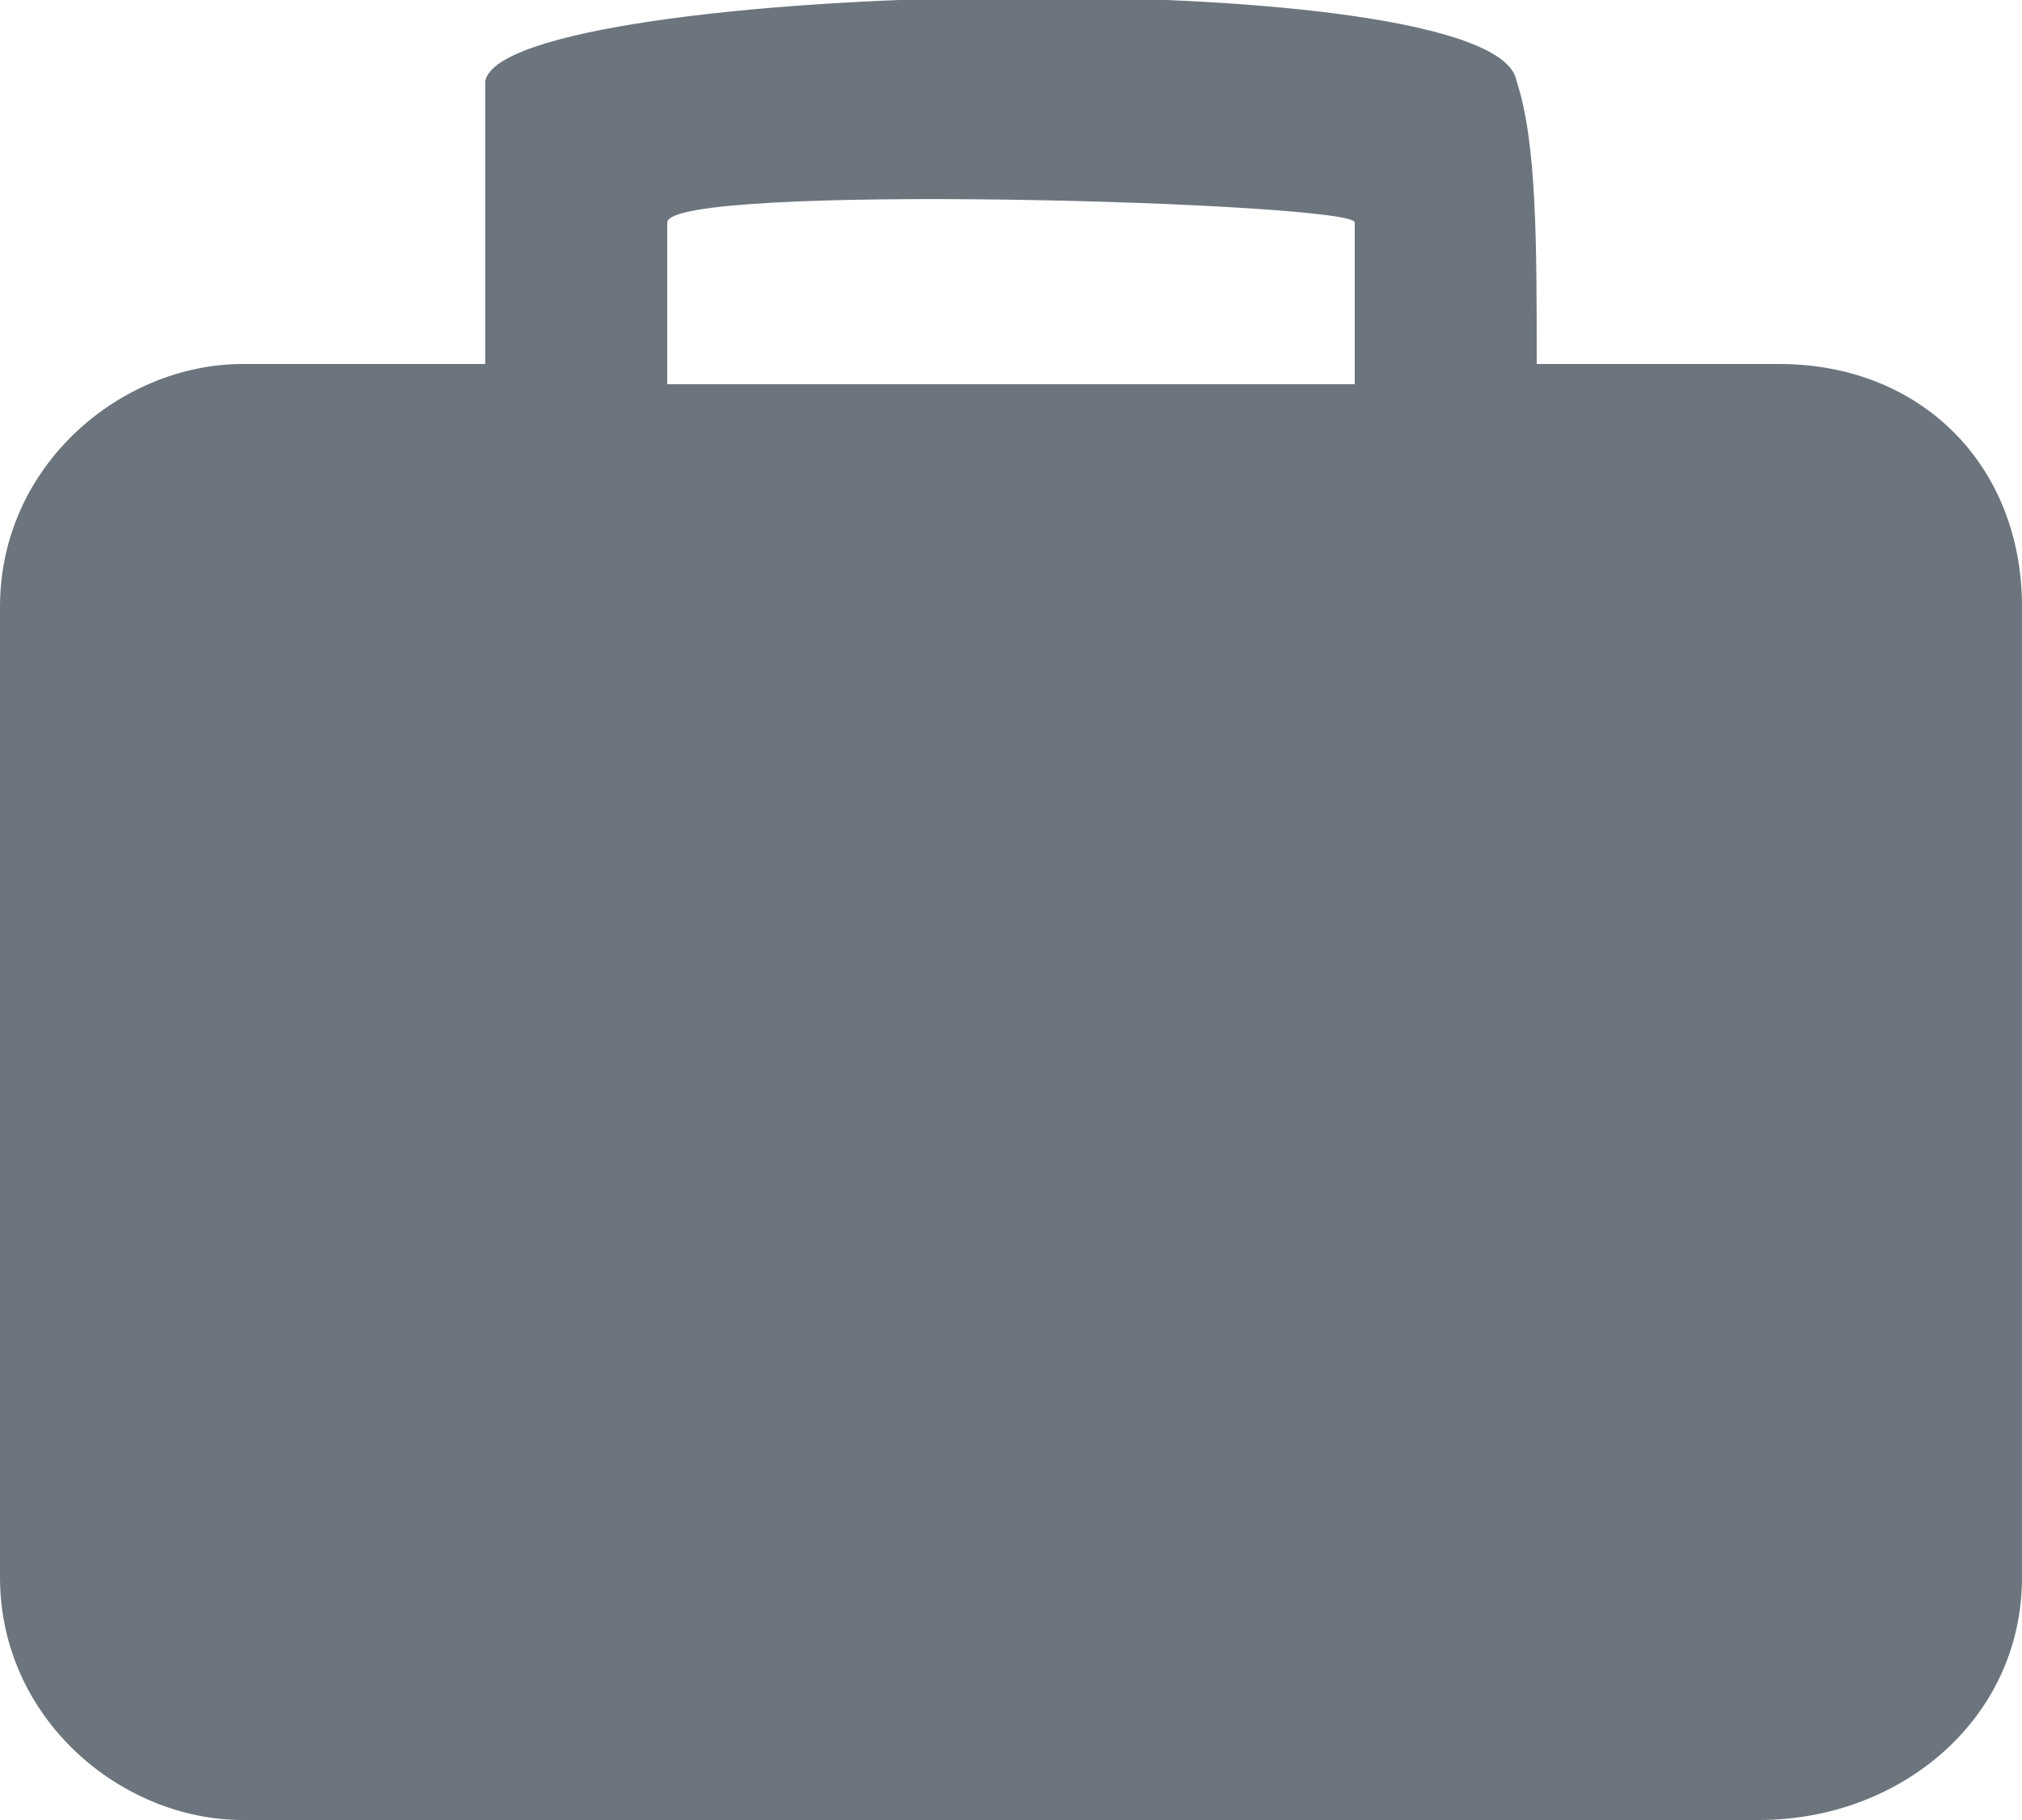
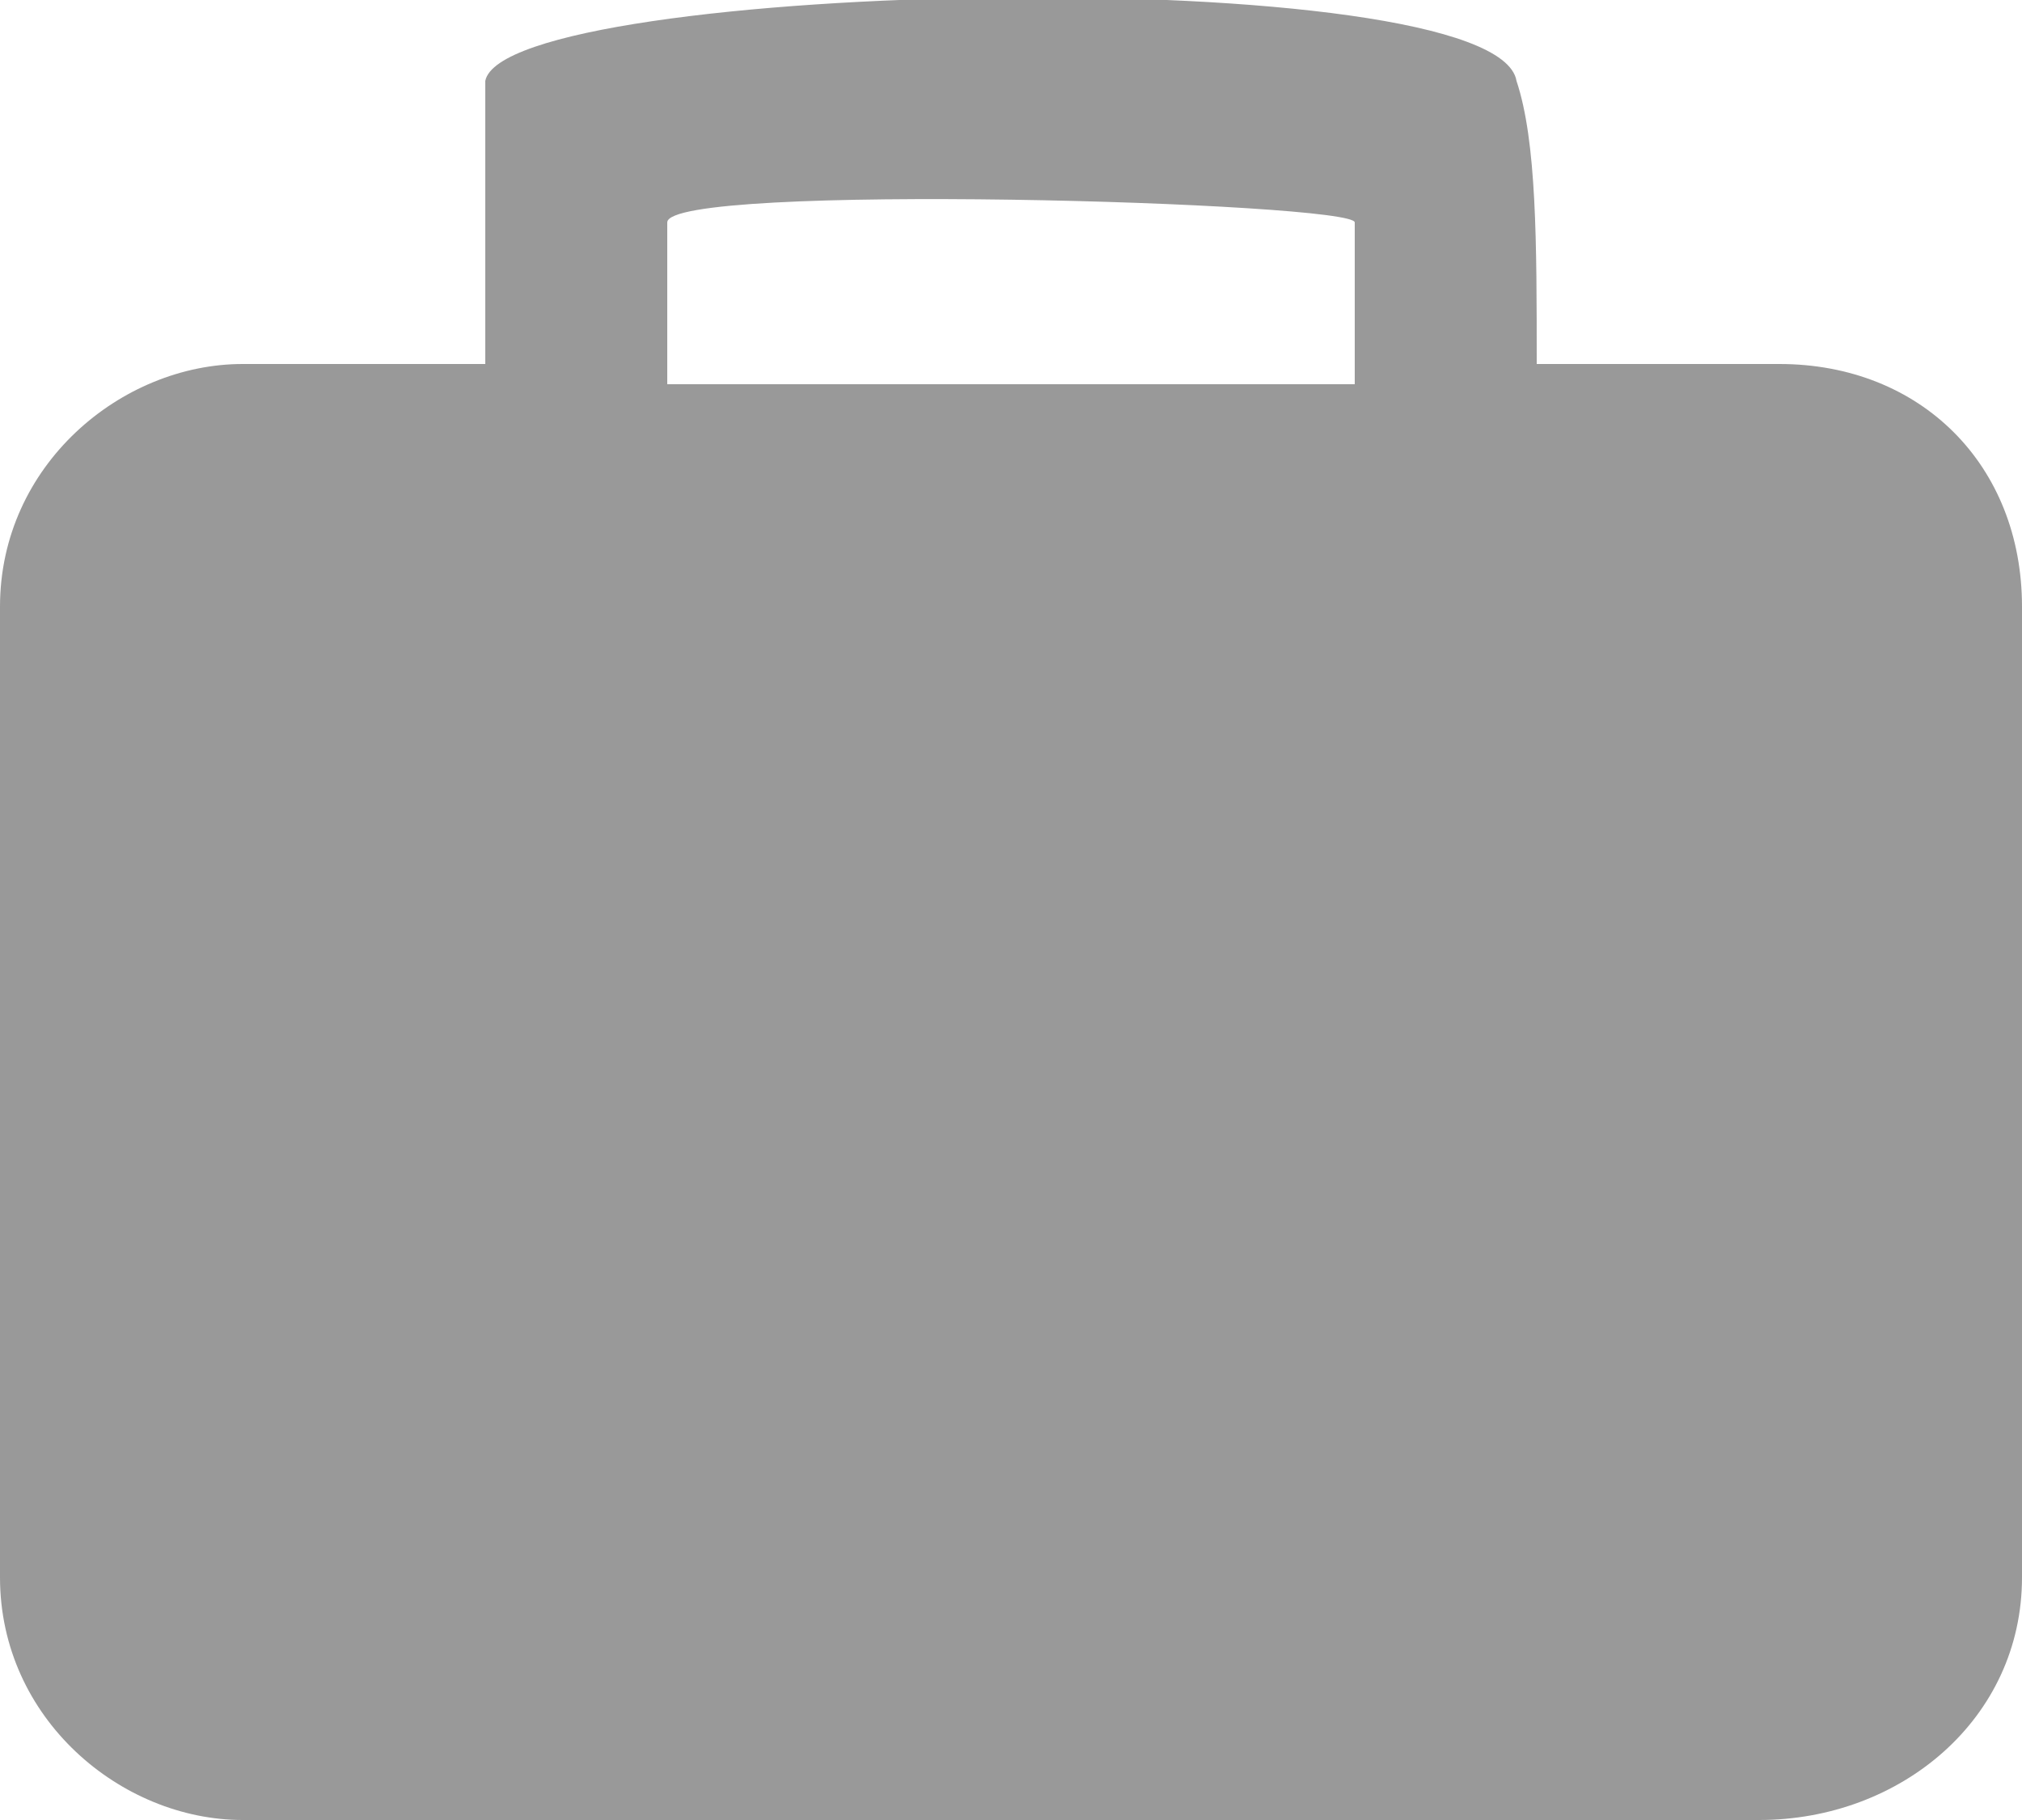
<svg xmlns="http://www.w3.org/2000/svg" version="1.1" id="Layer_1" x="0px" y="0px" viewBox="0 0 10 9" style="enable-background:new 0 0 10 9;" xml:space="preserve">
  <style type="text/css">
- 	.st0{fill:#6C757D;}
+ 	.st0{fill:#999999;}
</style>
  <path class="st0" d="M8.8,1.8H7.6c0-0.6,0-1.1-0.1-1.4c-0.1-0.6-5-0.5-5.1,0c0,0.3,0,0.8,0,1.4H1.2C0.6,1.8,0,2.3,0,3v4.8  C0,8.5,0.6,9,1.2,9h7.5C9.4,9,10,8.5,10,7.8V3C10,2.3,9.5,1.8,8.8,1.8z M3.3,1.1c0-0.2,3.4-0.1,3.4,0c0,0.2,0,0.5,0,0.8H3.3  C3.3,1.5,3.3,1.2,3.3,1.1z" />
</svg>
